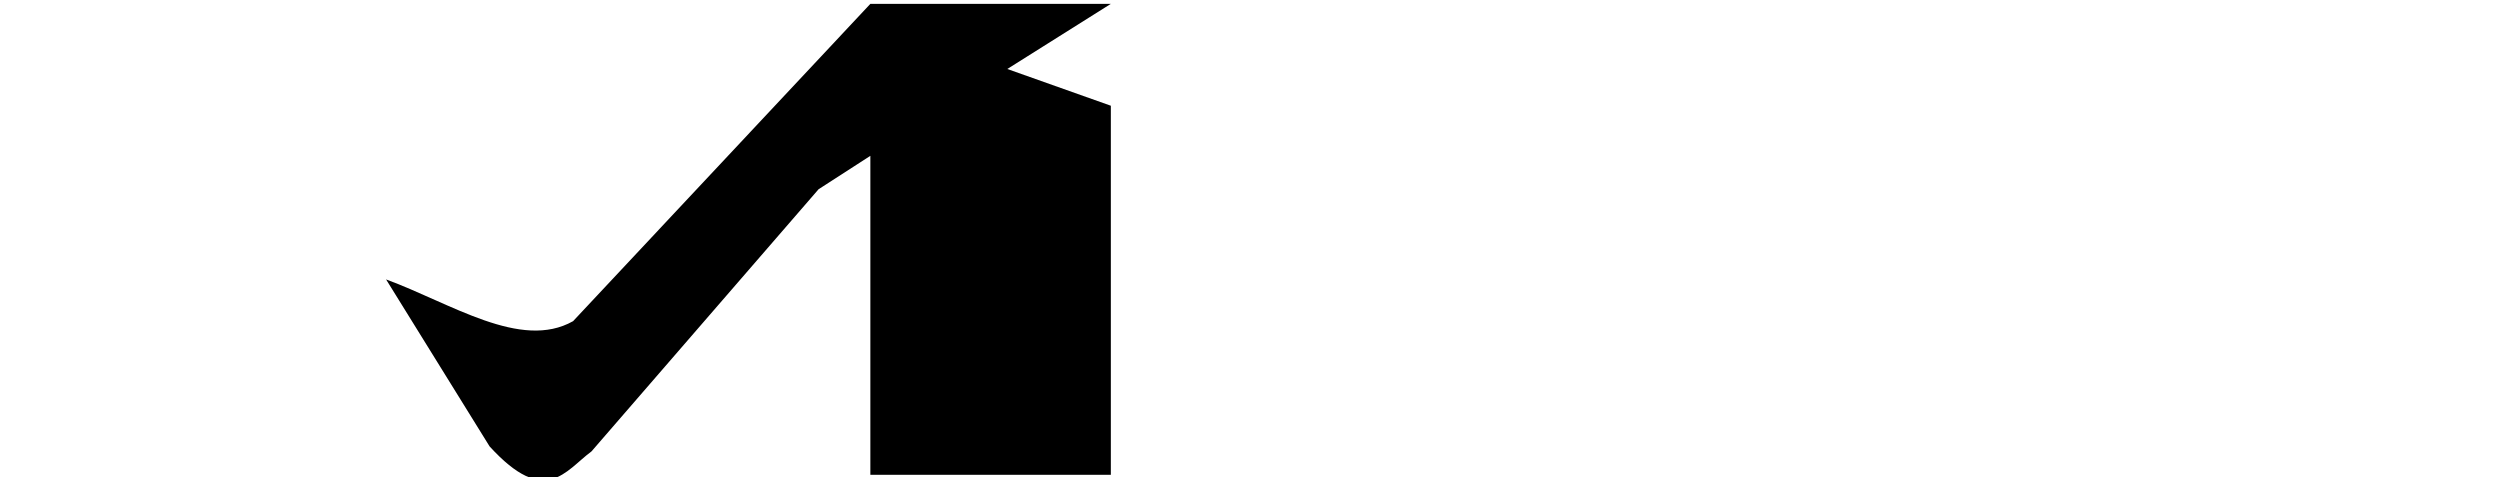
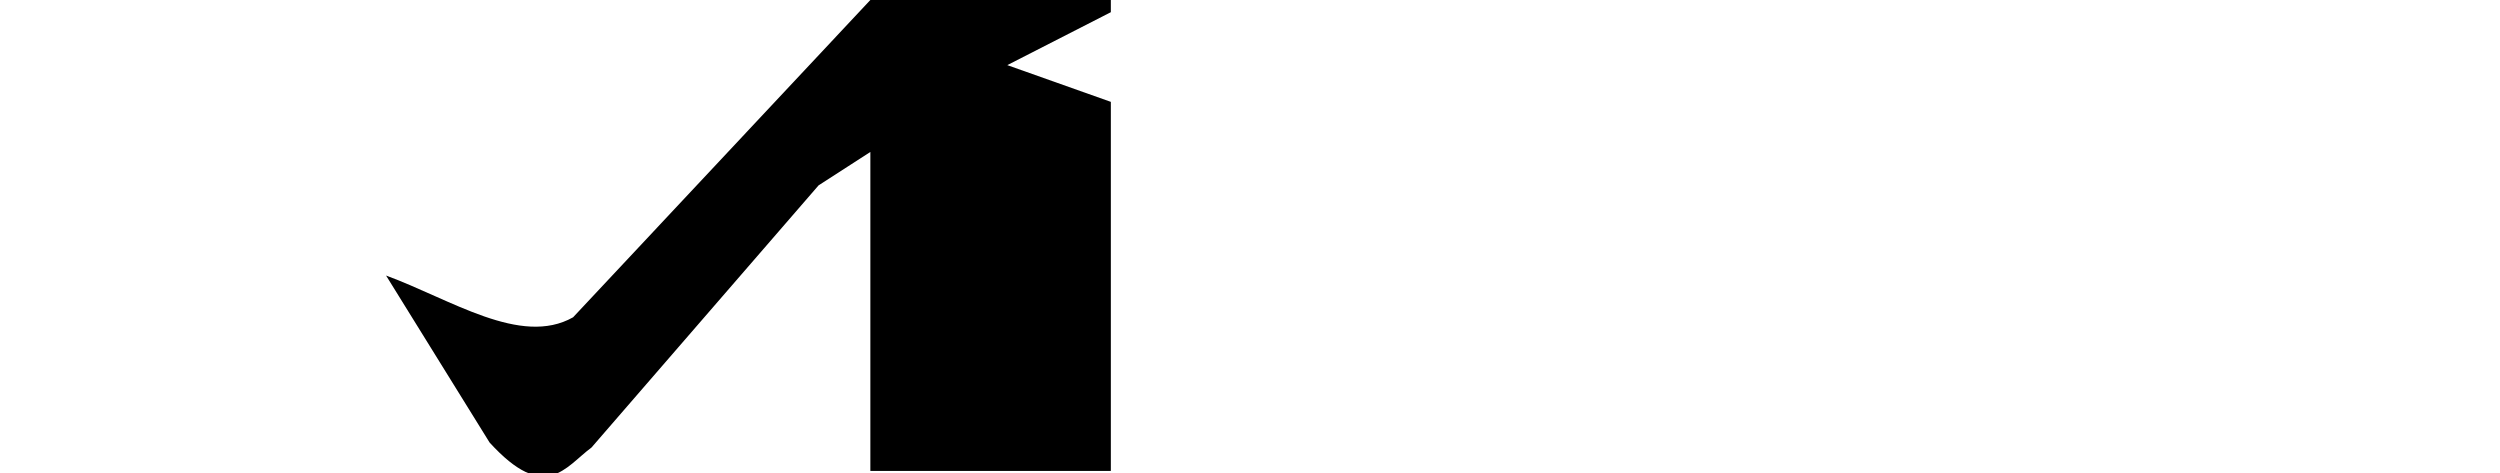
- <svg xmlns="http://www.w3.org/2000/svg" width="2048" height="390.21" id="svg11512" version="1.1">
+ <svg xmlns="http://www.w3.org/2000/svg" width="2048" height="387.04" id="svg11512" version="1.1">
  <defs id="defs11514" />
-   <g id="layer1" transform="translate(0,-662.1522)">
-     <path style="fill:#000000;fill-opacity:1;stroke:none" d="m 713.001,665.314 196.997,0 -84.818,53.354 L 910,748.765 l 0,302.34 -197,0 0,-261.299 -42.41,27.361 -186.056,214.785 c -21.484,15.821 -37.665,46.038 -83.451,-4.104 L 316.264,891.043 c 52.922,19.407 110.379,58.466 153.222,34.201 z" id="path11499" />
+   <g id="layer1" transform="translate(0,-665.3222)">
+     <path style="fill:#000000;fill-opacity:1;stroke:none" d="m 713.001,665.314 196.999,0 -0.002,10 -84.818,43.354 L 910,748.765 l 0,302.34 -197,0 0,-261.299 -42.41,27.361 -186.056,214.785 c -21.484,15.821 -37.665,46.038 -83.451,-4.104 L 316.264,891.043 c 52.922,19.407 110.379,58.466 153.222,34.201 z" id="path11499" />
  </g>
</svg>
